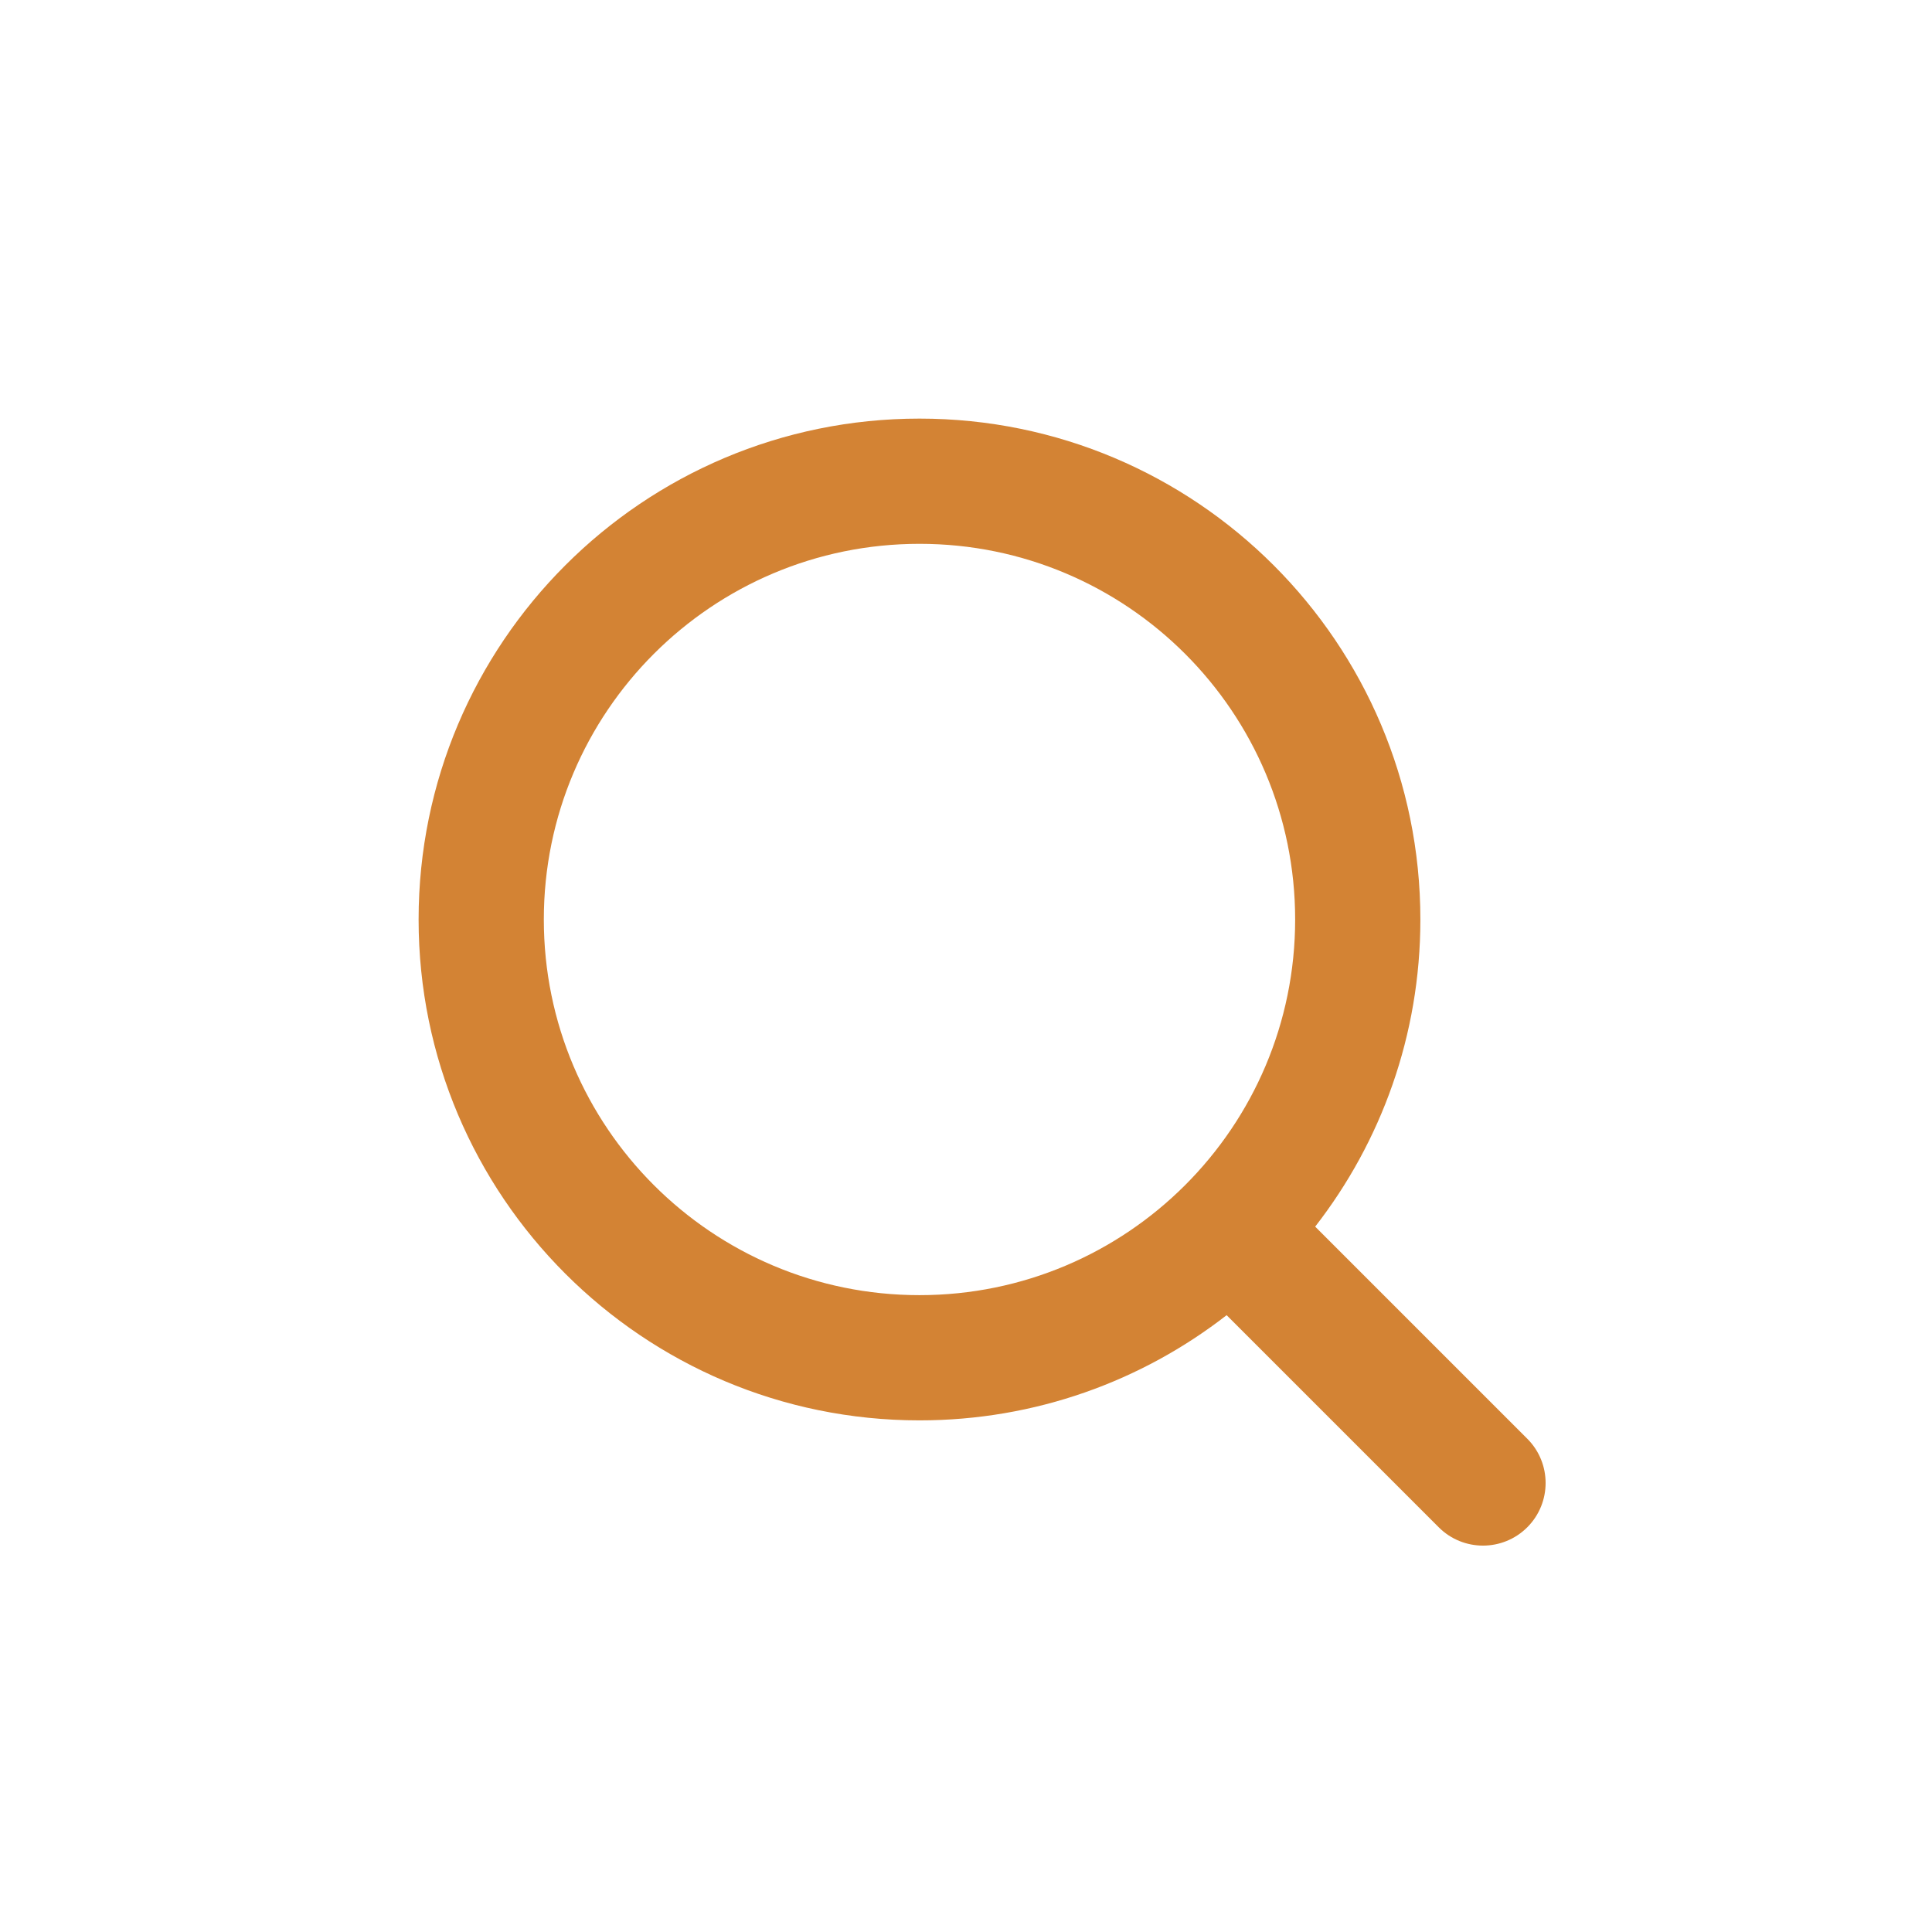
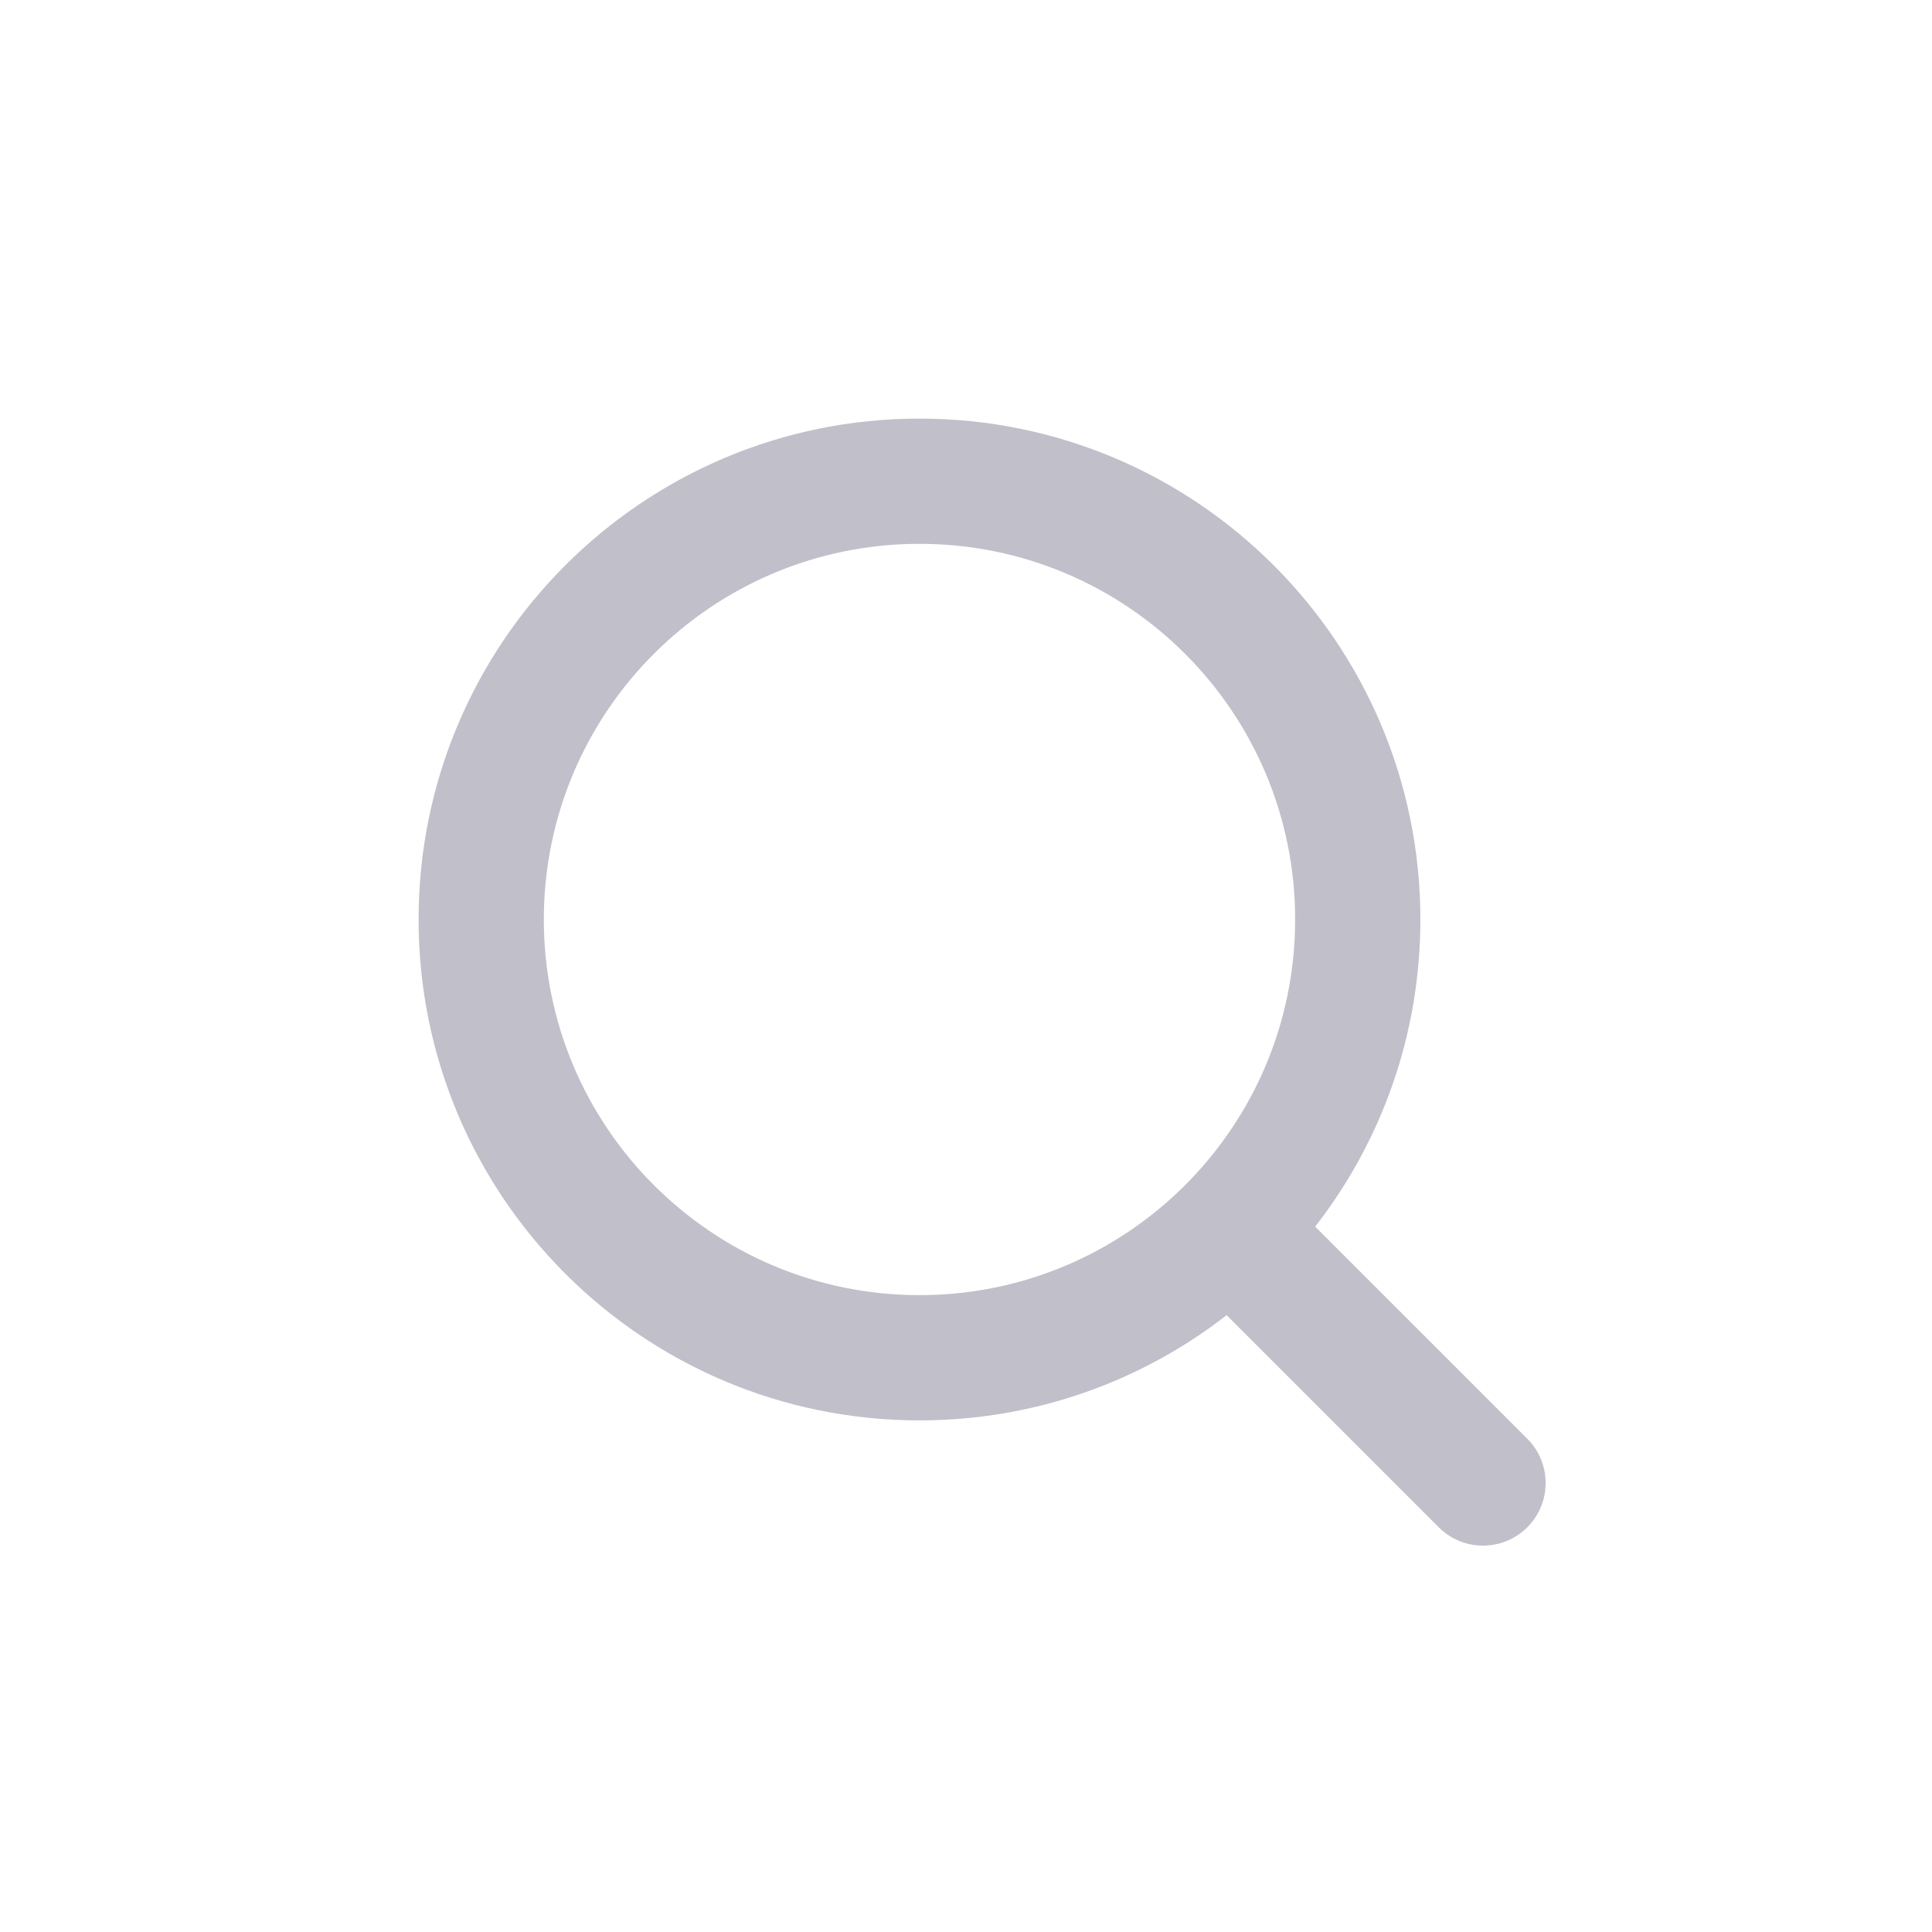
<svg xmlns="http://www.w3.org/2000/svg" xmlns:xlink="http://www.w3.org/1999/xlink" width="60" height="60" viewBox="0 0 60 60" version="1.1">
  <g id="Canvas" transform="translate(-373 -787)">
    <clipPath id="clip-0" clip-rule="evenodd">
      <path d="M 373 787L 433 787L 433 847L 373 847L 373 787Z" fill="#FFFFFF" />
    </clipPath>
    <g id="Frame" clip-path="url(#clip-0)">
      <path d="M 373 787L 433 787L 433 847L 373 847L 373 787Z" fill="#FFFFFF" />
      <g id="Vector (Stroke)">
-         <use xlink:href="#path0_fill" transform="translate(386 800)" fill="#D38334" />
+         <use xlink:href="#path0_fill" transform="translate(386 800)" fill="#2E294E" fill-opacity="0.3" />
      </g>
    </g>
  </g>
  <defs>
    <path id="path0_fill" fill-rule="evenodd" d="M 0 15.556C 0 6.964 6.964 0 15.556 0C 24.147 0 31.111 6.964 31.111 15.556C 31.111 19.15 29.892 22.46 27.844 25.094L 34.431 31.681C 35.19 32.44 35.19 33.671 34.431 34.431C 33.671 35.19 32.44 35.19 31.681 34.431L 25.094 27.844C 22.46 29.892 19.15 31.111 15.556 31.111C 6.964 31.111 0 24.147 0 15.556ZM 15.556 3.889C 9.112 3.889 3.889 9.112 3.889 15.556C 3.889 21.999 9.112 27.222 15.556 27.222C 21.999 27.222 27.222 21.999 27.222 15.556C 27.222 9.112 21.999 3.889 15.556 3.889Z" />
  </defs>
</svg>
